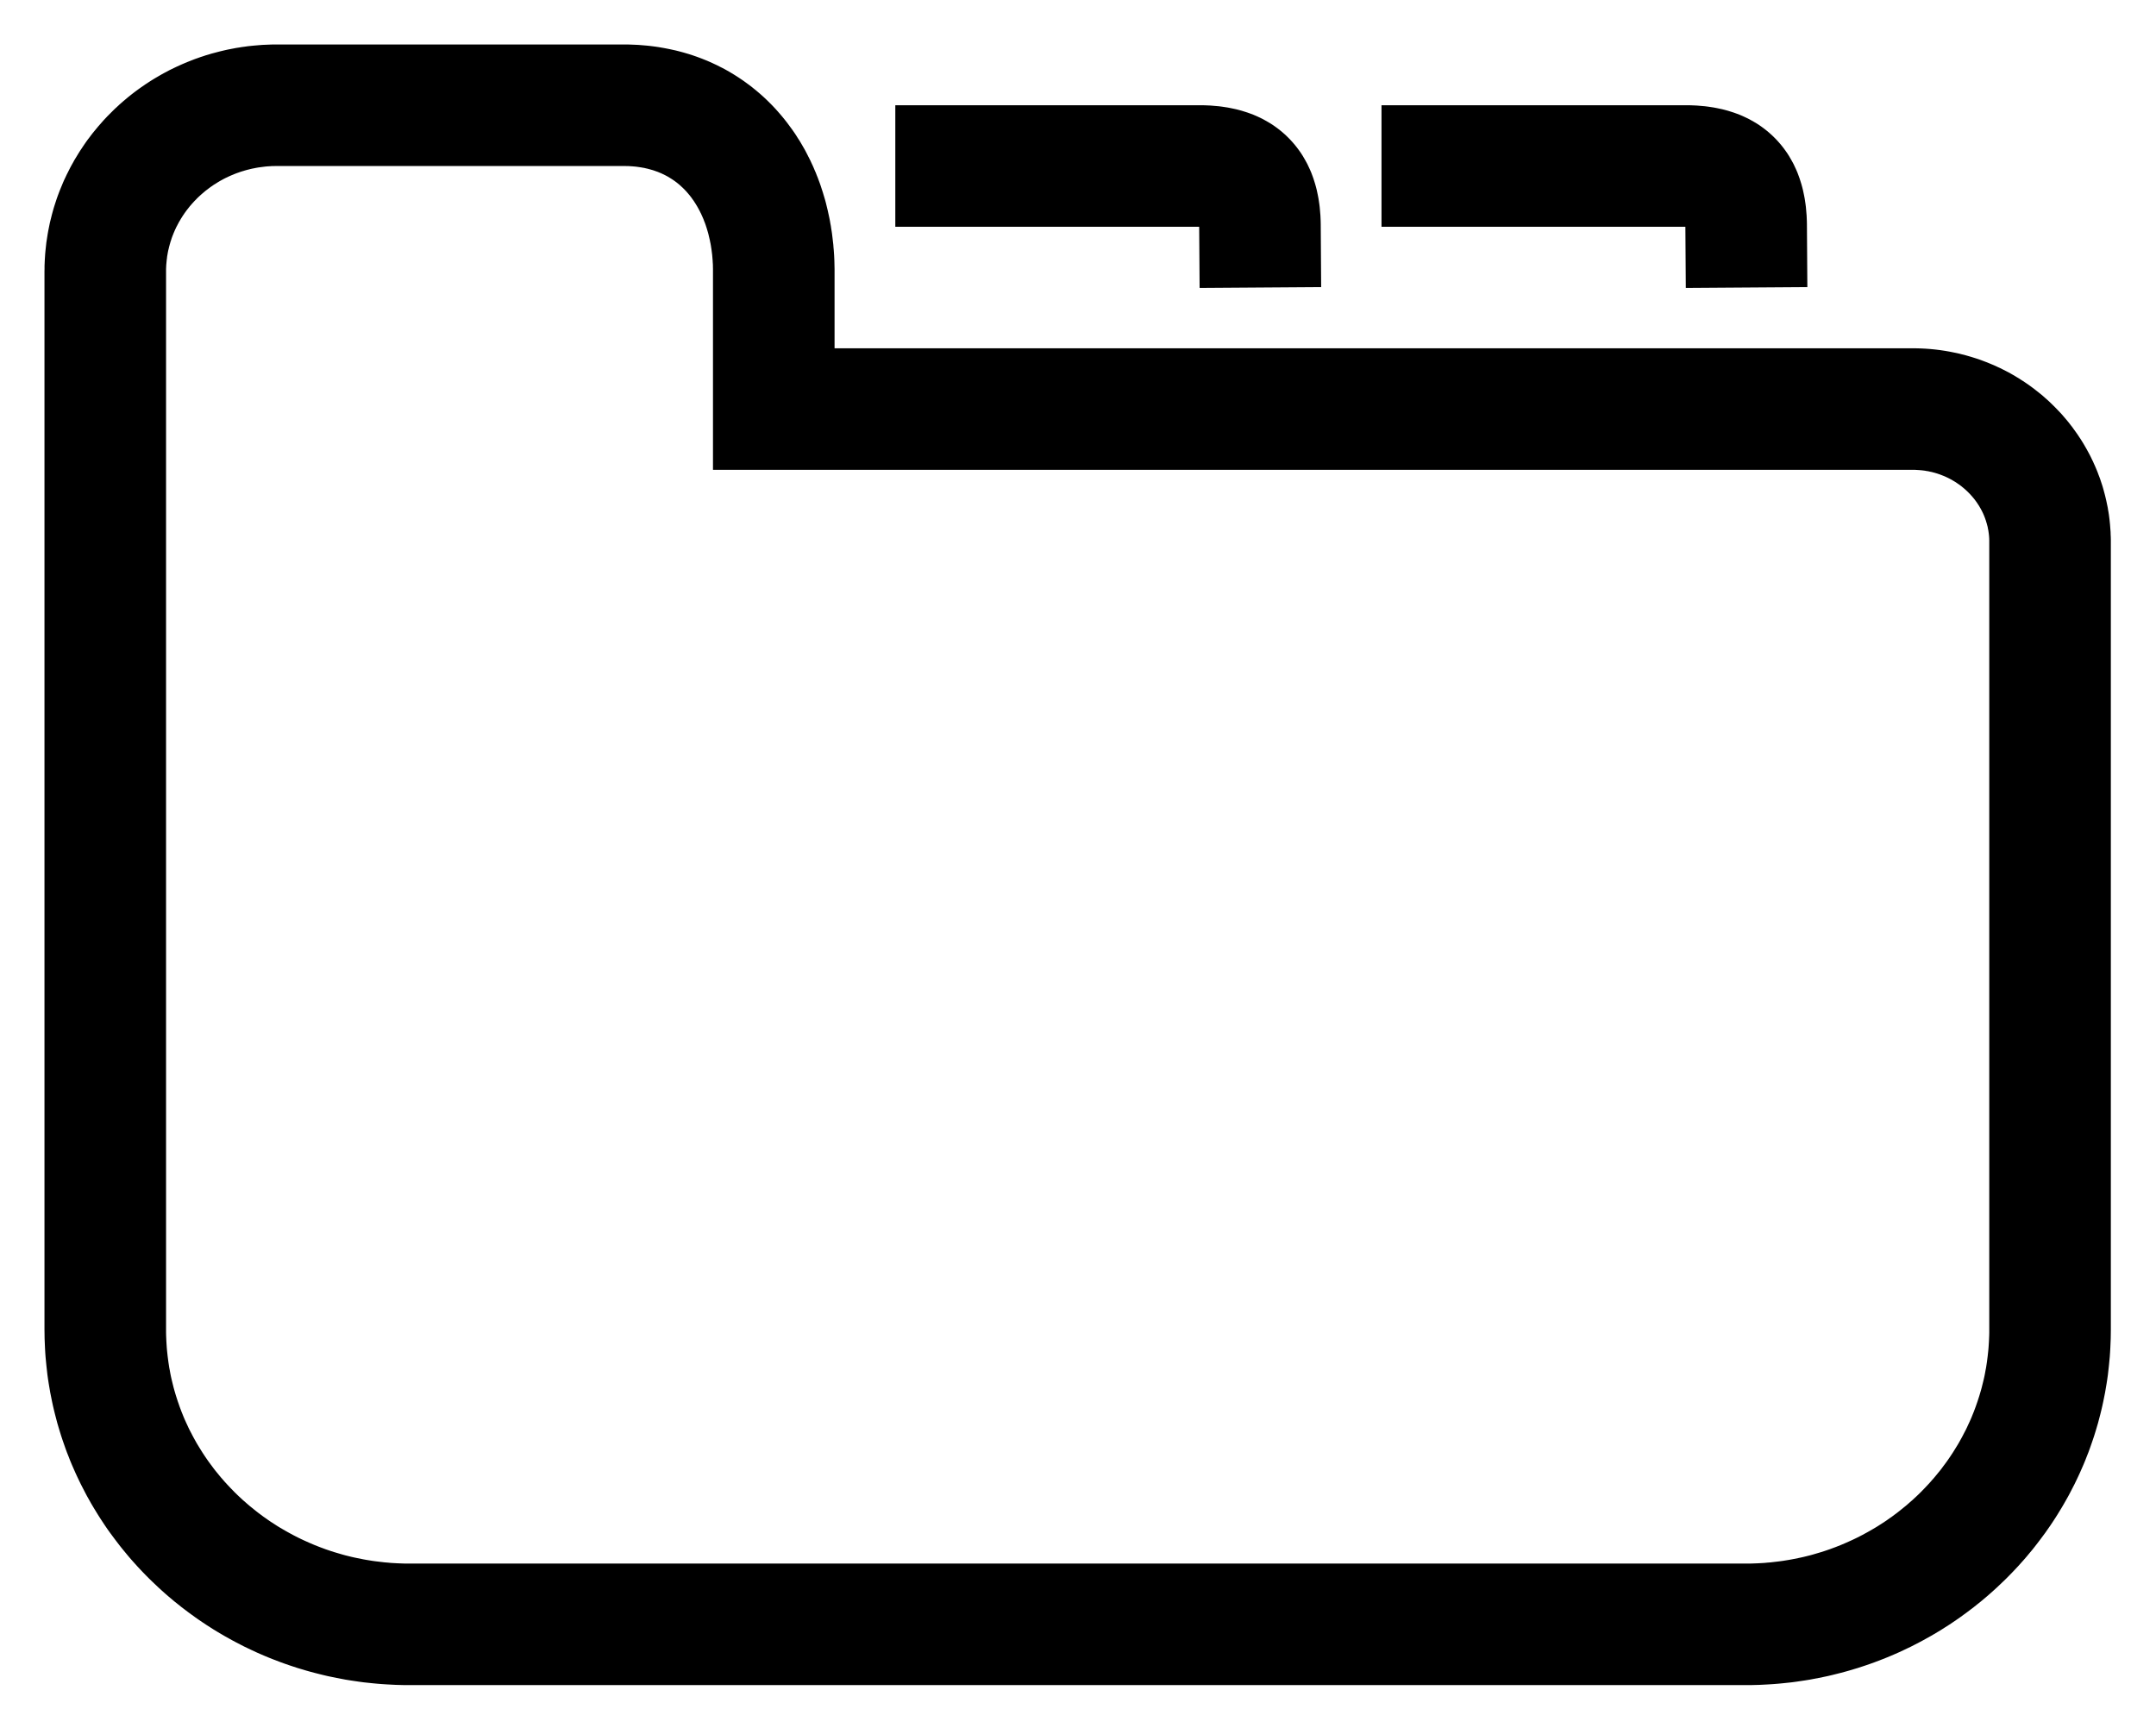
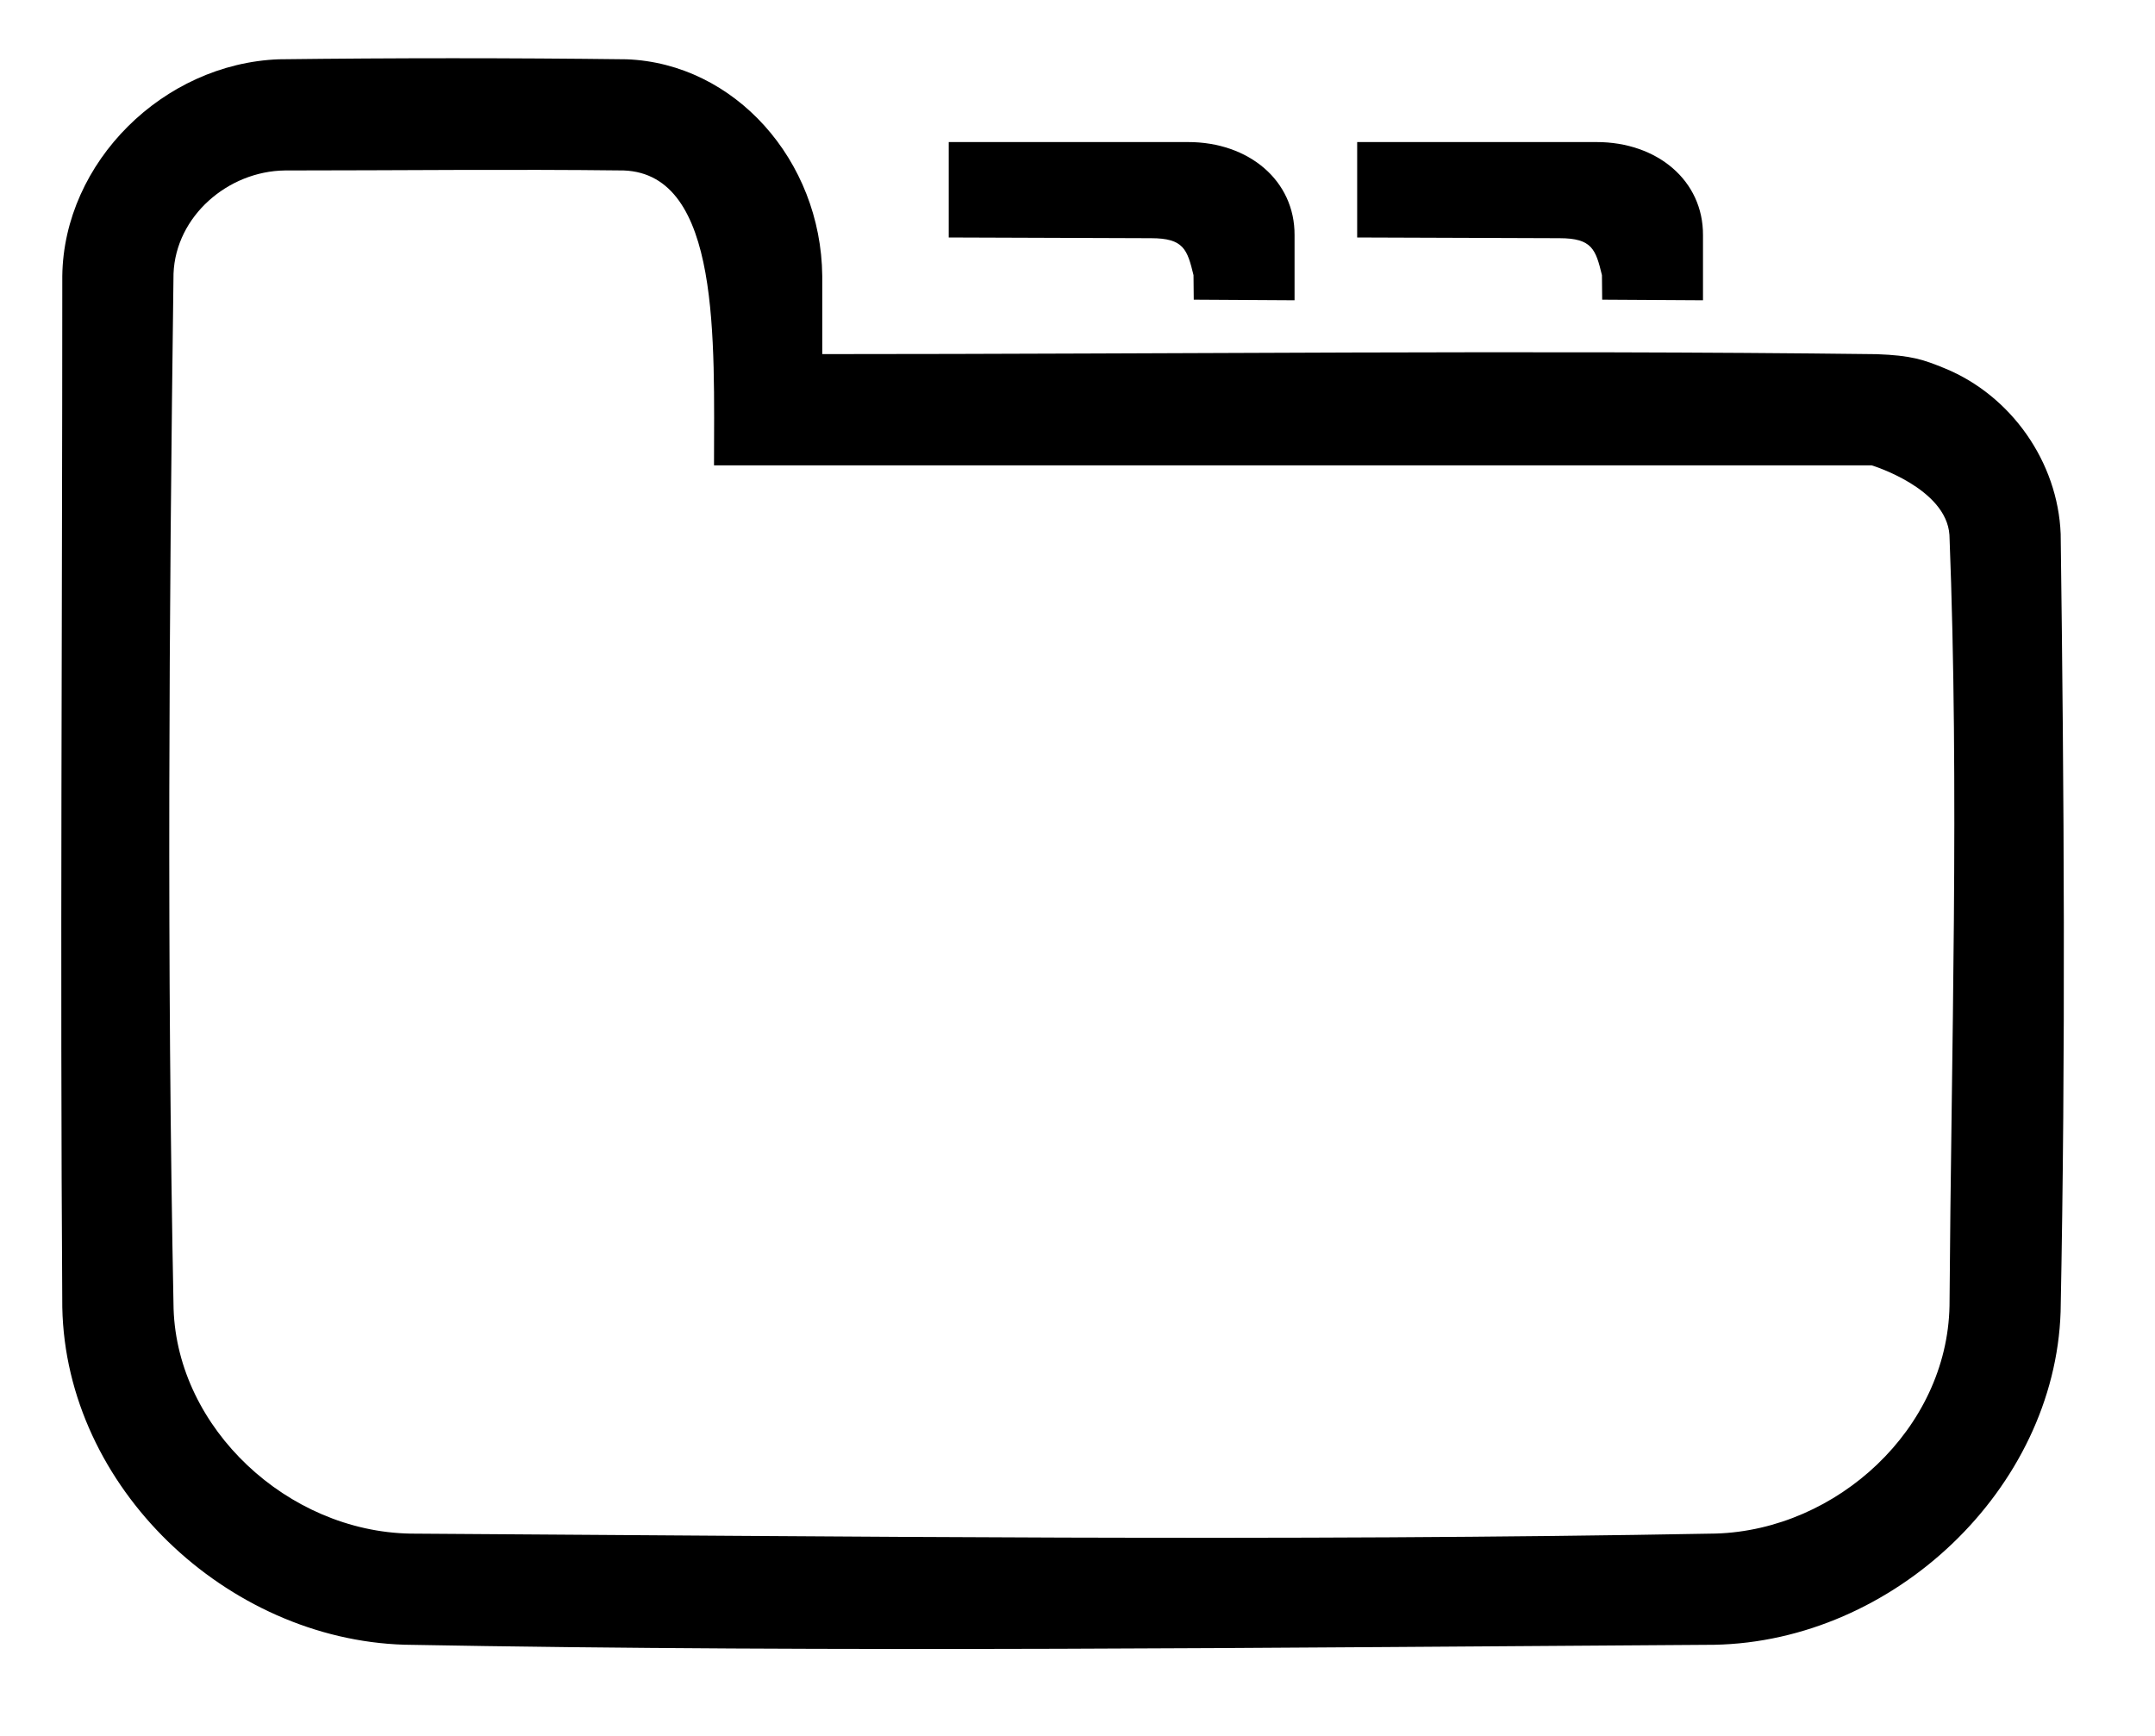
- <svg xmlns="http://www.w3.org/2000/svg" width="100%" height="100%" viewBox="0 0 521 419" version="1.1" xml:space="preserve" style="fill-rule:evenodd;clip-rule:evenodd;stroke-linejoin:round;stroke-miterlimit:1.414;">
-   <g transform="matrix(5.20833,0,0,5.20833,0,0)">
-     <g id="tabs" transform="matrix(2.81975,0,0,2.81975,-570.346,-248.894)">
-       <g transform="matrix(1.03226,0,0,1,-7.6129,0)">
-         <path d="M213.309,89L213.356,89.001L213.403,89.003L213.45,89.005L213.496,89.007L213.543,89.011L213.589,89.015L213.635,89.019L213.681,89.024L213.727,89.03L213.772,89.036L213.818,89.043L213.863,89.051L213.908,89.059L213.953,89.068L213.997,89.077L214.041,89.087L214.086,89.097L214.129,89.108L214.173,89.12L214.216,89.132L214.259,89.145L214.302,89.158L214.345,89.172L214.387,89.187L214.429,89.202L214.471,89.218L214.512,89.234L214.553,89.251L214.594,89.268L214.634,89.286L214.675,89.305L214.714,89.324L214.754,89.343L214.793,89.364L214.832,89.384L214.871,89.405L214.909,89.427L214.947,89.449L214.984,89.472L215.021,89.495L215.058,89.519L215.094,89.543L215.13,89.568L215.166,89.593L215.201,89.619L215.235,89.645L215.27,89.671L215.304,89.698L215.337,89.726L215.371,89.754L215.403,89.782L215.436,89.811L215.468,89.84L215.499,89.869L215.53,89.899L215.561,89.93L215.591,89.961L215.621,89.992L215.65,90.023L215.679,90.055L215.707,90.087L215.735,90.12L215.763,90.153L215.79,90.186L215.817,90.22L215.843,90.254L215.869,90.288L215.894,90.323L215.919,90.358L215.944,90.393L215.968,90.428L215.992,90.464L216.015,90.5L216.037,90.537L216.06,90.573L216.082,90.61L216.103,90.647L216.124,90.685L216.145,90.722L216.165,90.76L216.184,90.798L216.203,90.837L216.222,90.875L216.241,90.914L216.258,90.953L216.276,90.992L216.293,91.032L216.309,91.072L216.326,91.111L216.341,91.152L216.357,91.192L216.371,91.232L216.386,91.273L216.4,91.314L216.413,91.355L216.426,91.396L216.439,91.437L216.451,91.479L216.463,91.52L216.475,91.562L216.486,91.604L216.496,91.646L216.506,91.689L216.516,91.731L216.525,91.774L216.534,91.816L216.543,91.859L216.551,91.902L216.558,91.945L216.566,91.988L216.572,92.032L216.579,92.075L216.585,92.119L216.59,92.162L216.595,92.206L216.6,92.25L216.605,92.294L216.608,92.338L216.612,92.382L216.615,92.426L216.618,92.471L216.62,92.515L216.622,92.56L216.623,92.604L216.624,92.649L216.625,92.694L216.625,92.736L216.625,94L233.815,94L233.852,94L233.892,94.001L233.932,94.002L233.972,94.004L234.012,94.006L234.052,94.009L234.091,94.012L234.131,94.016L234.17,94.02L234.209,94.025L234.248,94.03L234.287,94.036L234.326,94.042L234.365,94.049L234.403,94.056L234.442,94.064L234.48,94.072L234.518,94.08L234.556,94.089L234.593,94.099L234.631,94.108L234.668,94.119L234.705,94.13L234.742,94.141L234.779,94.153L234.816,94.165L234.852,94.177L234.888,94.19L234.924,94.204L234.96,94.218L234.996,94.232L235.031,94.247L235.066,94.262L235.101,94.277L235.136,94.293L235.17,94.31L235.205,94.326L235.239,94.344L235.273,94.361L235.306,94.379L235.34,94.397L235.373,94.416L235.405,94.435L235.438,94.455L235.47,94.475L235.503,94.495L235.534,94.516L235.566,94.537L235.597,94.558L235.628,94.58L235.659,94.602L235.69,94.625L235.72,94.648L235.75,94.671L235.779,94.695L235.809,94.719L235.838,94.743L235.867,94.767L235.895,94.792L235.923,94.818L235.951,94.843L235.979,94.869L236.006,94.896L236.033,94.923L236.06,94.95L236.086,94.977L236.112,95.005L236.138,95.033L236.164,95.061L236.189,95.089L236.213,95.118L236.238,95.148L236.262,95.177L236.286,95.207L236.309,95.237L236.332,95.268L236.355,95.298L236.377,95.33L236.399,95.361L236.421,95.393L236.442,95.424L236.463,95.457L236.484,95.489L236.504,95.522L236.524,95.555L236.543,95.588L236.562,95.622L236.581,95.656L236.599,95.69L236.617,95.724L236.635,95.759L236.652,95.794L236.668,95.829L236.685,95.864L236.7,95.9L236.716,95.936L236.731,95.972L236.746,96.009L236.76,96.045L236.773,96.082L236.787,96.119L236.8,96.156L236.812,96.194L236.824,96.231L236.836,96.269L236.847,96.308L236.857,96.346L236.867,96.384L236.877,96.423L236.886,96.462L236.895,96.501L236.903,96.54L236.911,96.58L236.919,96.619L236.925,96.659L236.932,96.699L236.938,96.739L236.943,96.779L236.948,96.819L236.952,96.86L236.956,96.9L236.959,96.941L236.962,96.982L236.965,97.023L236.966,97.064L236.968,97.105L236.969,97.146L236.969,97.185L236.969,110.148L236.968,110.221L236.967,110.297L236.964,110.372L236.961,110.447L236.957,110.522L236.952,110.597L236.945,110.672L236.938,110.746L236.93,110.82L236.922,110.894L236.912,110.967L236.901,111.04L236.889,111.113L236.877,111.186L236.863,111.258L236.849,111.33L236.834,111.402L236.818,111.473L236.801,111.544L236.783,111.615L236.765,111.686L236.745,111.756L236.725,111.825L236.704,111.895L236.682,111.963L236.659,112.032L236.636,112.1L236.612,112.168L236.586,112.235L236.561,112.302L236.534,112.369L236.506,112.435L236.478,112.501L236.449,112.566L236.419,112.631L236.389,112.695L236.357,112.759L236.325,112.823L236.293,112.886L236.259,112.948L236.225,113.01L236.19,113.072L236.154,113.133L236.118,113.194L236.081,113.254L236.043,113.314L236.005,113.373L235.965,113.432L235.926,113.49L235.885,113.547L235.844,113.604L235.802,113.661L235.76,113.717L235.717,113.773L235.673,113.827L235.629,113.882L235.584,113.936L235.538,113.989L235.492,114.042L235.445,114.094L235.398,114.145L235.35,114.196L235.301,114.247L235.252,114.296L235.202,114.345L235.152,114.394L235.101,114.442L235.05,114.489L234.998,114.536L234.945,114.582L234.892,114.628L234.838,114.672L234.784,114.717L234.729,114.76L234.674,114.803L234.618,114.845L234.562,114.887L234.505,114.928L234.448,114.968L234.39,115.008L234.332,115.046L234.273,115.085L234.214,115.122L234.154,115.159L234.094,115.195L234.033,115.23L233.972,115.265L233.91,115.299L233.848,115.332L233.786,115.365L233.723,115.396L233.66,115.427L233.596,115.458L233.532,115.487L233.467,115.516L233.402,115.544L233.337,115.571L233.271,115.597L233.205,115.623L233.138,115.648L233.071,115.672L233.004,115.695L232.936,115.718L232.868,115.739L232.8,115.76L232.731,115.78L232.662,115.799L232.593,115.817L232.523,115.835L232.453,115.852L232.383,115.867L232.312,115.882L232.241,115.896L232.17,115.91L232.098,115.922L232.026,115.933L231.954,115.944L231.882,115.954L231.809,115.962L231.736,115.97L231.663,115.977L231.59,115.983L231.516,115.988L231.443,115.992L231.369,115.996L231.294,115.998L231.22,116L231.148,116L209.852,116L209.78,116L209.706,115.998L209.631,115.996L209.557,115.992L209.484,115.988L209.41,115.983L209.337,115.977L209.264,115.97L209.191,115.962L209.118,115.954L209.046,115.944L208.974,115.933L208.902,115.922L208.83,115.91L208.759,115.896L208.688,115.882L208.617,115.867L208.547,115.852L208.477,115.835L208.407,115.817L208.338,115.799L208.269,115.78L208.2,115.76L208.132,115.739L208.064,115.718L207.996,115.695L207.929,115.672L207.862,115.648L207.795,115.623L207.729,115.597L207.663,115.571L207.598,115.544L207.533,115.516L207.468,115.487L207.404,115.458L207.34,115.427L207.277,115.396L207.214,115.365L207.152,115.332L207.09,115.299L207.028,115.265L206.967,115.23L206.906,115.195L206.846,115.159L206.786,115.122L206.727,115.085L206.668,115.046L206.61,115.008L206.552,114.968L206.495,114.928L206.438,114.887L206.382,114.845L206.326,114.803L206.271,114.76L206.216,114.717L206.162,114.672L206.108,114.628L206.055,114.582L206.002,114.536L205.95,114.489L205.899,114.442L205.848,114.394L205.798,114.345L205.748,114.296L205.699,114.247L205.65,114.196L205.602,114.145L205.555,114.094L205.508,114.042L205.462,113.989L205.416,113.936L205.371,113.882L205.327,113.827L205.283,113.772L205.24,113.717L205.198,113.661L205.156,113.604L205.115,113.547L205.074,113.49L205.034,113.432L204.995,113.373L204.957,113.314L204.919,113.254L204.882,113.194L204.846,113.133L204.81,113.072L204.775,113.011L204.741,112.948L204.707,112.886L204.675,112.823L204.643,112.759L204.611,112.695L204.581,112.631L204.551,112.566L204.522,112.501L204.494,112.435L204.466,112.369L204.439,112.302L204.414,112.235L204.388,112.168L204.364,112.1L204.341,112.032L204.318,111.964L204.296,111.895L204.275,111.825L204.255,111.756L204.235,111.686L204.217,111.615L204.199,111.544L204.182,111.473L204.166,111.402L204.151,111.33L204.137,111.258L204.123,111.186L204.111,111.113L204.099,111.04L204.088,110.967L204.078,110.894L204.07,110.82L204.062,110.746L204.055,110.672L204.048,110.597L204.043,110.522L204.039,110.447L204.036,110.372L204.033,110.297L204.032,110.221L204.031,110.148L204.031,92.735L204.032,92.69L204.032,92.642L204.034,92.593L204.036,92.545L204.039,92.497L204.042,92.449L204.046,92.402L204.051,92.354L204.056,92.307L204.061,92.259L204.068,92.212L204.075,92.166L204.082,92.119L204.09,92.072L204.099,92.026L204.108,91.98L204.117,91.934L204.128,91.888L204.139,91.843L204.15,91.797L204.162,91.752L204.174,91.707L204.187,91.663L204.201,91.618L204.215,91.574L204.229,91.53L204.244,91.487L204.26,91.443L204.276,91.4L204.293,91.357L204.31,91.315L204.327,91.272L204.345,91.23L204.364,91.189L204.383,91.147L204.403,91.106L204.423,91.065L204.443,91.024L204.464,90.984L204.486,90.944L204.507,90.904L204.53,90.865L204.553,90.826L204.576,90.787L204.599,90.749L204.624,90.711L204.648,90.673L204.673,90.635L204.698,90.598L204.724,90.561L204.751,90.525L204.777,90.489L204.804,90.453L204.832,90.418L204.86,90.383L204.888,90.348L204.917,90.314L204.946,90.28L204.975,90.246L205.005,90.213L205.035,90.18L205.066,90.148L205.097,90.116L205.128,90.084L205.16,90.052L205.192,90.022L205.224,89.991L205.257,89.961L205.29,89.931L205.324,89.902L205.357,89.873L205.392,89.844L205.426,89.816L205.461,89.788L205.496,89.761L205.532,89.734L205.567,89.708L205.604,89.682L205.64,89.656L205.677,89.631L205.714,89.606L205.751,89.582L205.789,89.558L205.827,89.535L205.865,89.512L205.904,89.489L205.943,89.467L205.982,89.446L206.021,89.424L206.061,89.404L206.101,89.384L206.141,89.364L206.182,89.345L206.223,89.326L206.264,89.308L206.305,89.29L206.347,89.273L206.389,89.256L206.431,89.239L206.473,89.224L206.516,89.208L206.558,89.194L206.601,89.179L206.645,89.166L206.688,89.152L206.732,89.14L206.776,89.128L206.82,89.116L206.864,89.105L206.909,89.094L206.953,89.084L206.998,89.075L207.043,89.066L207.088,89.057L207.134,89.05L207.179,89.042L207.225,89.036L207.271,89.029L207.317,89.024L207.364,89.019L207.41,89.015L207.456,89.011L207.503,89.007L207.55,89.005L207.597,89.003L207.644,89.001L207.691,89L207.735,89L213.265,89L213.309,89ZM207.741,91L207.715,91L207.691,91.001L207.668,91.001L207.645,91.002L207.622,91.004L207.599,91.005L207.576,91.007L207.553,91.009L207.531,91.012L207.508,91.015L207.486,91.018L207.463,91.021L207.441,91.024L207.419,91.028L207.397,91.032L207.375,91.037L207.353,91.041L207.331,91.046L207.31,91.051L207.288,91.057L207.267,91.062L207.246,91.068L207.225,91.074L207.204,91.081L207.183,91.087L207.162,91.094L207.141,91.101L207.121,91.109L207.1,91.116L207.08,91.124L207.06,91.132L207.04,91.141L207.02,91.149L207,91.158L206.98,91.167L206.961,91.176L206.942,91.186L206.922,91.195L206.903,91.205L206.884,91.215L206.865,91.226L206.847,91.236L206.828,91.247L206.81,91.258L206.792,91.269L206.774,91.281L206.756,91.293L206.738,91.304L206.72,91.316L206.703,91.329L206.685,91.341L206.668,91.354L206.651,91.367L206.635,91.38L206.618,91.393L206.601,91.406L206.585,91.42L206.569,91.434L206.553,91.448L206.537,91.462L206.522,91.476L206.506,91.491L206.491,91.505L206.476,91.52L206.461,91.535L206.447,91.551L206.432,91.566L206.418,91.581L206.404,91.597L206.39,91.613L206.376,91.629L206.363,91.645L206.349,91.661L206.336,91.678L206.324,91.694L206.311,91.711L206.298,91.728L206.286,91.745L206.274,91.762L206.262,91.779L206.251,91.797L206.239,91.814L206.228,91.832L206.217,91.85L206.206,91.868L206.196,91.886L206.186,91.904L206.175,91.922L206.166,91.941L206.156,91.959L206.147,91.978L206.137,91.997L206.128,92.015L206.12,92.034L206.111,92.053L206.103,92.073L206.095,92.092L206.087,92.111L206.08,92.131L206.072,92.15L206.065,92.17L206.058,92.19L206.052,92.21L206.046,92.23L206.039,92.25L206.034,92.27L206.028,92.29L206.023,92.311L206.017,92.331L206.013,92.352L206.008,92.372L206.003,92.393L205.999,92.414L205.995,92.435L205.992,92.456L205.988,92.477L205.985,92.498L205.983,92.52L205.98,92.541L205.978,92.563L205.976,92.584L205.974,92.606L205.972,92.628L205.971,92.65L205.97,92.672L205.969,92.694L205.969,92.716L205.969,92.742L205.969,110.142L205.969,110.195L205.97,110.244L205.972,110.294L205.974,110.343L205.977,110.392L205.98,110.44L205.984,110.489L205.989,110.537L205.994,110.585L206,110.633L206.006,110.681L206.013,110.729L206.02,110.776L206.029,110.823L206.037,110.87L206.046,110.917L206.056,110.963L206.067,111.01L206.078,111.056L206.089,111.102L206.101,111.147L206.114,111.193L206.127,111.238L206.141,111.283L206.155,111.328L206.17,111.372L206.185,111.417L206.201,111.461L206.217,111.505L206.234,111.548L206.251,111.592L206.269,111.635L206.288,111.678L206.307,111.72L206.326,111.763L206.346,111.805L206.367,111.846L206.388,111.888L206.409,111.929L206.431,111.97L206.453,112.011L206.476,112.051L206.5,112.091L206.524,112.131L206.548,112.171L206.573,112.21L206.598,112.249L206.624,112.288L206.65,112.326L206.677,112.364L206.704,112.401L206.731,112.439L206.759,112.476L206.788,112.512L206.817,112.549L206.846,112.585L206.876,112.62L206.906,112.656L206.937,112.691L206.968,112.725L206.999,112.759L207.031,112.793L207.063,112.827L207.096,112.86L207.129,112.893L207.163,112.925L207.196,112.957L207.231,112.988L207.265,113.019L207.3,113.05L207.336,113.08L207.372,113.11L207.408,113.14L207.444,113.169L207.481,113.197L207.518,113.226L207.556,113.253L207.594,113.281L207.632,113.308L207.671,113.334L207.71,113.36L207.749,113.386L207.789,113.411L207.829,113.435L207.869,113.459L207.91,113.483L207.951,113.506L207.992,113.529L208.033,113.551L208.075,113.573L208.117,113.594L208.16,113.615L208.203,113.635L208.246,113.655L208.289,113.674L208.332,113.693L208.376,113.711L208.42,113.729L208.465,113.746L208.509,113.763L208.554,113.779L208.6,113.795L208.645,113.81L208.691,113.824L208.737,113.838L208.783,113.852L208.829,113.865L208.876,113.877L208.923,113.889L208.97,113.9L209.017,113.91L209.065,113.92L209.113,113.93L209.161,113.939L209.209,113.947L209.257,113.955L209.306,113.962L209.355,113.968L209.404,113.974L209.453,113.98L209.503,113.984L209.552,113.989L209.602,113.992L209.652,113.995L209.703,113.997L209.753,113.999L209.804,114L209.858,114L231.142,114L231.196,114L231.247,113.999L231.297,113.997L231.348,113.995L231.398,113.992L231.448,113.989L231.497,113.984L231.547,113.98L231.596,113.974L231.645,113.968L231.694,113.962L231.743,113.955L231.791,113.947L231.839,113.939L231.887,113.93L231.935,113.92L231.983,113.91L232.03,113.9L232.077,113.889L232.124,113.877L232.171,113.865L232.217,113.852L232.263,113.838L232.309,113.824L232.355,113.81L232.4,113.795L232.446,113.779L232.491,113.763L232.535,113.746L232.58,113.729L232.624,113.711L232.668,113.693L232.711,113.674L232.754,113.655L232.797,113.635L232.84,113.615L232.883,113.594L232.925,113.573L232.967,113.551L233.008,113.529L233.049,113.506L233.09,113.483L233.131,113.459L233.171,113.435L233.211,113.411L233.251,113.386L233.29,113.36L233.329,113.334L233.368,113.308L233.406,113.281L233.444,113.253L233.482,113.226L233.519,113.197L233.556,113.169L233.592,113.14L233.628,113.11L233.664,113.08L233.7,113.05L233.735,113.019L233.769,112.988L233.804,112.957L233.837,112.925L233.871,112.893L233.904,112.86L233.937,112.827L233.969,112.793L234.001,112.759L234.032,112.725L234.063,112.691L234.094,112.656L234.124,112.62L234.154,112.585L234.183,112.549L234.212,112.512L234.241,112.476L234.269,112.439L234.296,112.401L234.323,112.364L234.35,112.326L234.376,112.288L234.402,112.249L234.427,112.21L234.452,112.171L234.476,112.131L234.5,112.091L234.524,112.051L234.547,112.011L234.569,111.97L234.591,111.929L234.612,111.888L234.633,111.846L234.654,111.805L234.674,111.763L234.693,111.72L234.712,111.678L234.731,111.635L234.749,111.592L234.766,111.548L234.783,111.505L234.799,111.461L234.815,111.417L234.83,111.372L234.845,111.328L234.859,111.283L234.873,111.238L234.886,111.193L234.899,111.147L234.911,111.102L234.922,111.056L234.933,111.01L234.944,110.963L234.954,110.917L234.963,110.87L234.971,110.823L234.98,110.776L234.987,110.729L234.994,110.681L235,110.633L235.006,110.585L235.011,110.537L235.016,110.489L235.02,110.44L235.023,110.392L235.026,110.343L235.028,110.294L235.03,110.244L235.031,110.195L235.031,110.142L235.031,97.191L235.031,97.173L235.031,97.157L235.03,97.142L235.03,97.127L235.029,97.113L235.028,97.098L235.027,97.083L235.025,97.068L235.024,97.054L235.022,97.039L235.02,97.025L235.018,97.01L235.016,96.996L235.013,96.982L235.01,96.968L235.008,96.953L235.005,96.939L235.002,96.926L234.998,96.912L234.995,96.898L234.991,96.884L234.987,96.87L234.983,96.857L234.979,96.843L234.975,96.829L234.97,96.816L234.966,96.802L234.961,96.789L234.956,96.776L234.951,96.763L234.946,96.749L234.94,96.736L234.935,96.723L234.929,96.71L234.923,96.697L234.917,96.685L234.911,96.672L234.904,96.659L234.898,96.647L234.891,96.634L234.884,96.622L234.877,96.609L234.87,96.597L234.863,96.585L234.855,96.573L234.847,96.56L234.84,96.549L234.832,96.537L234.824,96.525L234.815,96.513L234.807,96.501L234.799,96.49L234.79,96.478L234.781,96.467L234.772,96.456L234.763,96.445L234.754,96.434L234.744,96.423L234.735,96.412L234.725,96.401L234.715,96.39L234.705,96.38L234.695,96.369L234.685,96.359L234.675,96.349L234.664,96.339L234.654,96.329L234.643,96.319L234.632,96.309L234.621,96.3L234.61,96.29L234.599,96.281L234.588,96.271L234.576,96.262L234.565,96.253L234.553,96.244L234.541,96.236L234.529,96.227L234.517,96.219L234.505,96.21L234.493,96.202L234.48,96.194L234.468,96.186L234.455,96.179L234.443,96.171L234.43,96.163L234.417,96.156L234.404,96.149L234.391,96.142L234.378,96.135L234.364,96.128L234.351,96.122L234.337,96.115L234.324,96.109L234.31,96.103L234.296,96.097L234.283,96.092L234.269,96.086L234.255,96.081L234.241,96.075L234.226,96.07L234.212,96.065L234.198,96.06L234.183,96.056L234.169,96.051L234.154,96.047L234.139,96.043L234.125,96.039L234.11,96.035L234.095,96.032L234.08,96.029L234.065,96.025L234.05,96.022L234.034,96.02L234.019,96.017L234.004,96.014L233.988,96.012L233.972,96.01L233.957,96.008L233.941,96.007L233.925,96.005L233.909,96.004L233.893,96.003L233.877,96.002L233.861,96.001L233.845,96L233.829,96L233.809,96L214.687,96L214.687,92.741L214.687,92.712L214.687,92.687L214.686,92.661L214.686,92.635L214.685,92.61L214.683,92.585L214.682,92.56L214.68,92.535L214.678,92.51L214.676,92.485L214.674,92.461L214.671,92.437L214.668,92.413L214.665,92.389L214.662,92.365L214.658,92.341L214.655,92.318L214.651,92.295L214.647,92.272L214.642,92.249L214.638,92.226L214.633,92.204L214.628,92.182L214.623,92.16L214.618,92.138L214.613,92.116L214.607,92.094L214.601,92.073L214.595,92.052L214.589,92.031L214.583,92.011L214.576,91.99L214.57,91.97L214.563,91.95L214.556,91.93L214.548,91.911L214.541,91.891L214.534,91.872L214.526,91.853L214.518,91.834L214.51,91.816L214.502,91.797L214.494,91.779L214.485,91.762L214.477,91.744L214.468,91.727L214.459,91.709L214.45,91.692L214.441,91.676L214.432,91.659L214.422,91.643L214.413,91.627L214.403,91.611L214.393,91.595L214.384,91.58L214.374,91.565L214.363,91.55L214.353,91.535L214.343,91.52L214.332,91.506L214.322,91.492L214.311,91.478L214.3,91.465L214.289,91.451L214.278,91.438L214.267,91.425L214.256,91.412L214.244,91.4L214.233,91.387L214.221,91.375L214.209,91.363L214.197,91.351L214.185,91.34L214.173,91.328L214.161,91.317L214.149,91.306L214.136,91.295L214.124,91.285L214.111,91.274L214.098,91.264L214.085,91.254L214.072,91.244L214.059,91.235L214.045,91.225L214.032,91.216L214.018,91.207L214.004,91.198L213.99,91.189L213.976,91.18L213.962,91.172L213.948,91.164L213.933,91.156L213.918,91.148L213.903,91.14L213.888,91.133L213.873,91.126L213.858,91.118L213.842,91.112L213.826,91.105L213.81,91.098L213.794,91.092L213.777,91.086L213.761,91.08L213.744,91.074L213.727,91.068L213.709,91.063L213.692,91.058L213.674,91.053L213.656,91.048L213.638,91.043L213.619,91.039L213.6,91.034L213.581,91.03L213.562,91.027L213.542,91.023L213.522,91.02L213.502,91.017L213.482,91.014L213.461,91.011L213.44,91.009L213.419,91.007L213.397,91.005L213.376,91.004L213.353,91.002L213.331,91.001L213.308,91.001L213.285,91L213.259,91L207.741,91Z" />
-       </g>
-       <g transform="matrix(1,0,0,1,-0.75,0)">
-         <path d="M222.796,90L222.843,90.001L222.889,90.003L222.936,90.005L222.982,90.009L223.029,90.013L223.075,90.017L223.122,90.023L223.169,90.03L223.215,90.037L223.262,90.046L223.31,90.056L223.357,90.066L223.404,90.078L223.451,90.091L223.499,90.106L223.546,90.121L223.593,90.138L223.641,90.156L223.688,90.176L223.735,90.198L223.782,90.22L223.828,90.245L223.874,90.271L223.92,90.298L223.965,90.327L224.009,90.358L224.052,90.39L224.095,90.424L224.136,90.459L224.177,90.496L224.216,90.534L224.254,90.573L224.291,90.614L224.326,90.655L224.36,90.698L224.392,90.741L224.423,90.785L224.452,90.83L224.479,90.876L224.505,90.922L224.53,90.968L224.552,91.015L224.574,91.062L224.594,91.109L224.612,91.157L224.629,91.204L224.644,91.251L224.659,91.299L224.672,91.346L224.684,91.393L224.694,91.44L224.704,91.488L224.713,91.535L224.72,91.581L224.727,91.628L224.733,91.675L224.737,91.721L224.741,91.768L224.745,91.814L224.747,91.861L224.749,91.907L224.75,91.954L224.757,92.993L222.757,93.007L222.75,92L222.746,92L217.75,92L217.75,90L222.754,90L222.796,90Z" />
-       </g>
-       <g transform="matrix(1,0,0,1,7.25,0)">
-         <path d="M222.796,90L222.843,90.001L222.889,90.003L222.936,90.005L222.982,90.009L223.029,90.013L223.075,90.017L223.122,90.023L223.169,90.03L223.215,90.037L223.262,90.046L223.31,90.056L223.357,90.066L223.404,90.078L223.451,90.091L223.499,90.106L223.546,90.121L223.593,90.138L223.641,90.156L223.688,90.176L223.735,90.198L223.782,90.22L223.828,90.245L223.874,90.271L223.92,90.298L223.965,90.327L224.009,90.358L224.052,90.39L224.095,90.424L224.136,90.459L224.177,90.496L224.216,90.534L224.254,90.573L224.291,90.614L224.326,90.655L224.36,90.698L224.392,90.741L224.423,90.785L224.452,90.83L224.479,90.876L224.505,90.922L224.53,90.968L224.552,91.015L224.574,91.062L224.594,91.109L224.612,91.157L224.629,91.204L224.644,91.251L224.659,91.299L224.672,91.346L224.684,91.393L224.694,91.44L224.704,91.488L224.713,91.535L224.72,91.581L224.727,91.628L224.733,91.675L224.737,91.721L224.741,91.768L224.745,91.814L224.747,91.861L224.749,91.907L224.75,91.954L224.757,92.993L222.757,93.007L222.75,92L222.746,92L217.75,92L217.75,90L222.754,90L222.796,90Z" />
-       </g>
+ <svg xmlns="http://www.w3.org/2000/svg" width="100%" height="100%" viewBox="0 0 36 29" version="1.1" xml:space="preserve" style="fill-rule:evenodd;clip-rule:evenodd;stroke-linejoin:round;stroke-miterlimit:1.414;">
+   <g id="tabs" transform="matrix(1,0,0,1,-202.268,-88.2679)">
+     <g transform="matrix(1.01702,0,0,0.98524,-4.25194,1.51493)">
+       <path d="M213.355,89.058C215.129,89.126 216.552,90.769 216.57,92.734L216.57,94.057C222.343,94.057 228.118,93.985 233.891,94.058C234.459,94.08 234.653,94.148 235.01,94.299C236.096,94.759 236.866,95.883 236.912,97.107C236.968,101.502 236.995,105.9 236.911,110.295C236.817,113.292 234.174,115.886 231.219,115.942C224.049,115.988 216.877,116.077 209.707,115.941C206.79,115.849 204.145,113.277 204.087,110.22C204.05,104.391 204.087,98.562 204.087,92.732C204.111,90.803 205.745,89.131 207.645,89.058C209.548,89.034 211.452,89.034 213.355,89.058ZM207.744,90.943C206.806,90.955 205.951,91.719 205.914,92.692C205.84,98.543 205.803,104.396 205.915,110.246C205.979,112.277 207.789,114.019 209.803,114.057C216.951,114.102 224.101,114.192 231.248,114.056C233.236,113.993 235.047,112.281 235.086,110.196C235.114,105.839 235.25,101.478 235.085,97.124C235.034,96.326 233.807,95.943 233.807,95.943L214.792,95.943C214.792,93.847 214.911,91.005 213.309,90.943C211.454,90.92 209.599,90.943 207.744,90.943Z" style="fill-rule:nonzero;" />
+     </g>
+     <g transform="matrix(1,0,0,1,202.385,87.9092)">
+       <path d="M15.732,4.326L15.732,2.732L19.732,2.732C20.745,2.732 21.515,3.376 21.509,4.289L21.509,5.375L19.825,5.365L19.821,4.955C19.717,4.529 19.66,4.338 19.112,4.338L15.732,4.326Z" />
+     </g>
+     <g transform="matrix(1,0,0,1,209.208,87.9092)">
+       <path d="M15.732,4.326L15.732,2.732L19.732,2.732C20.745,2.732 21.515,3.376 21.509,4.289L21.509,5.375L19.825,5.365L19.821,4.955C19.717,4.529 19.66,4.338 19.112,4.338L15.732,4.326Z" />
    </g>
  </g>
</svg>
